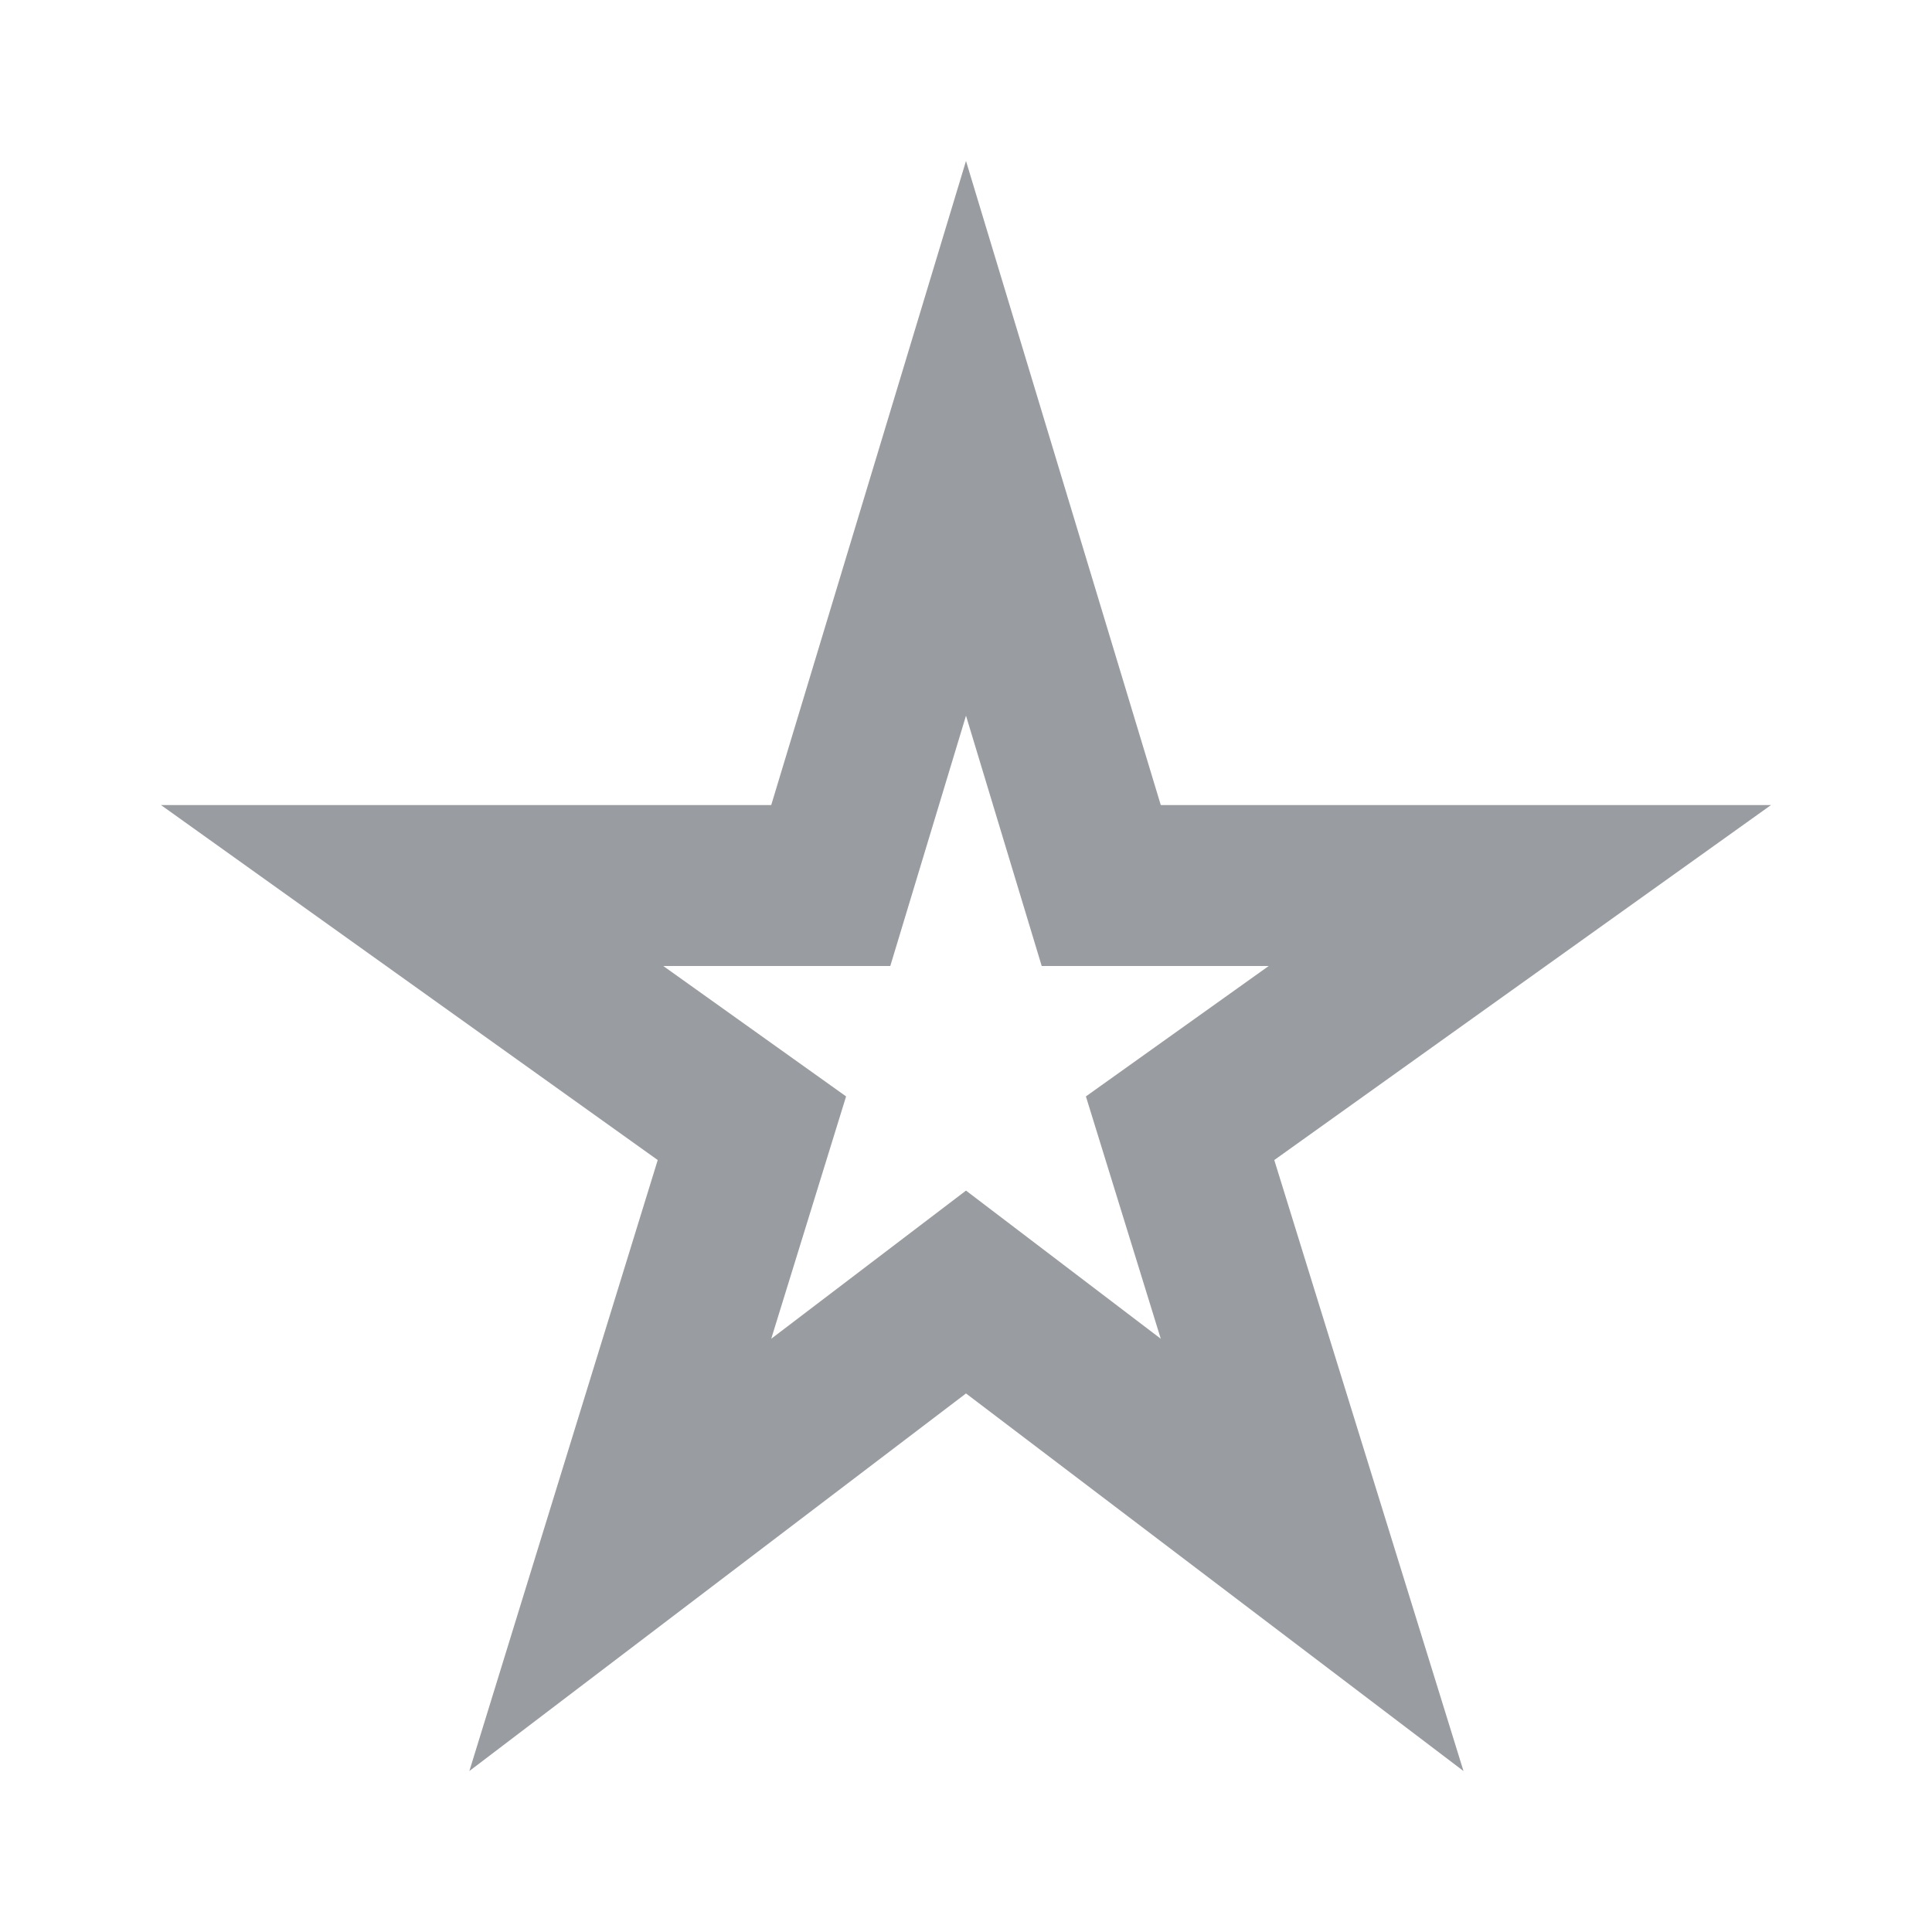
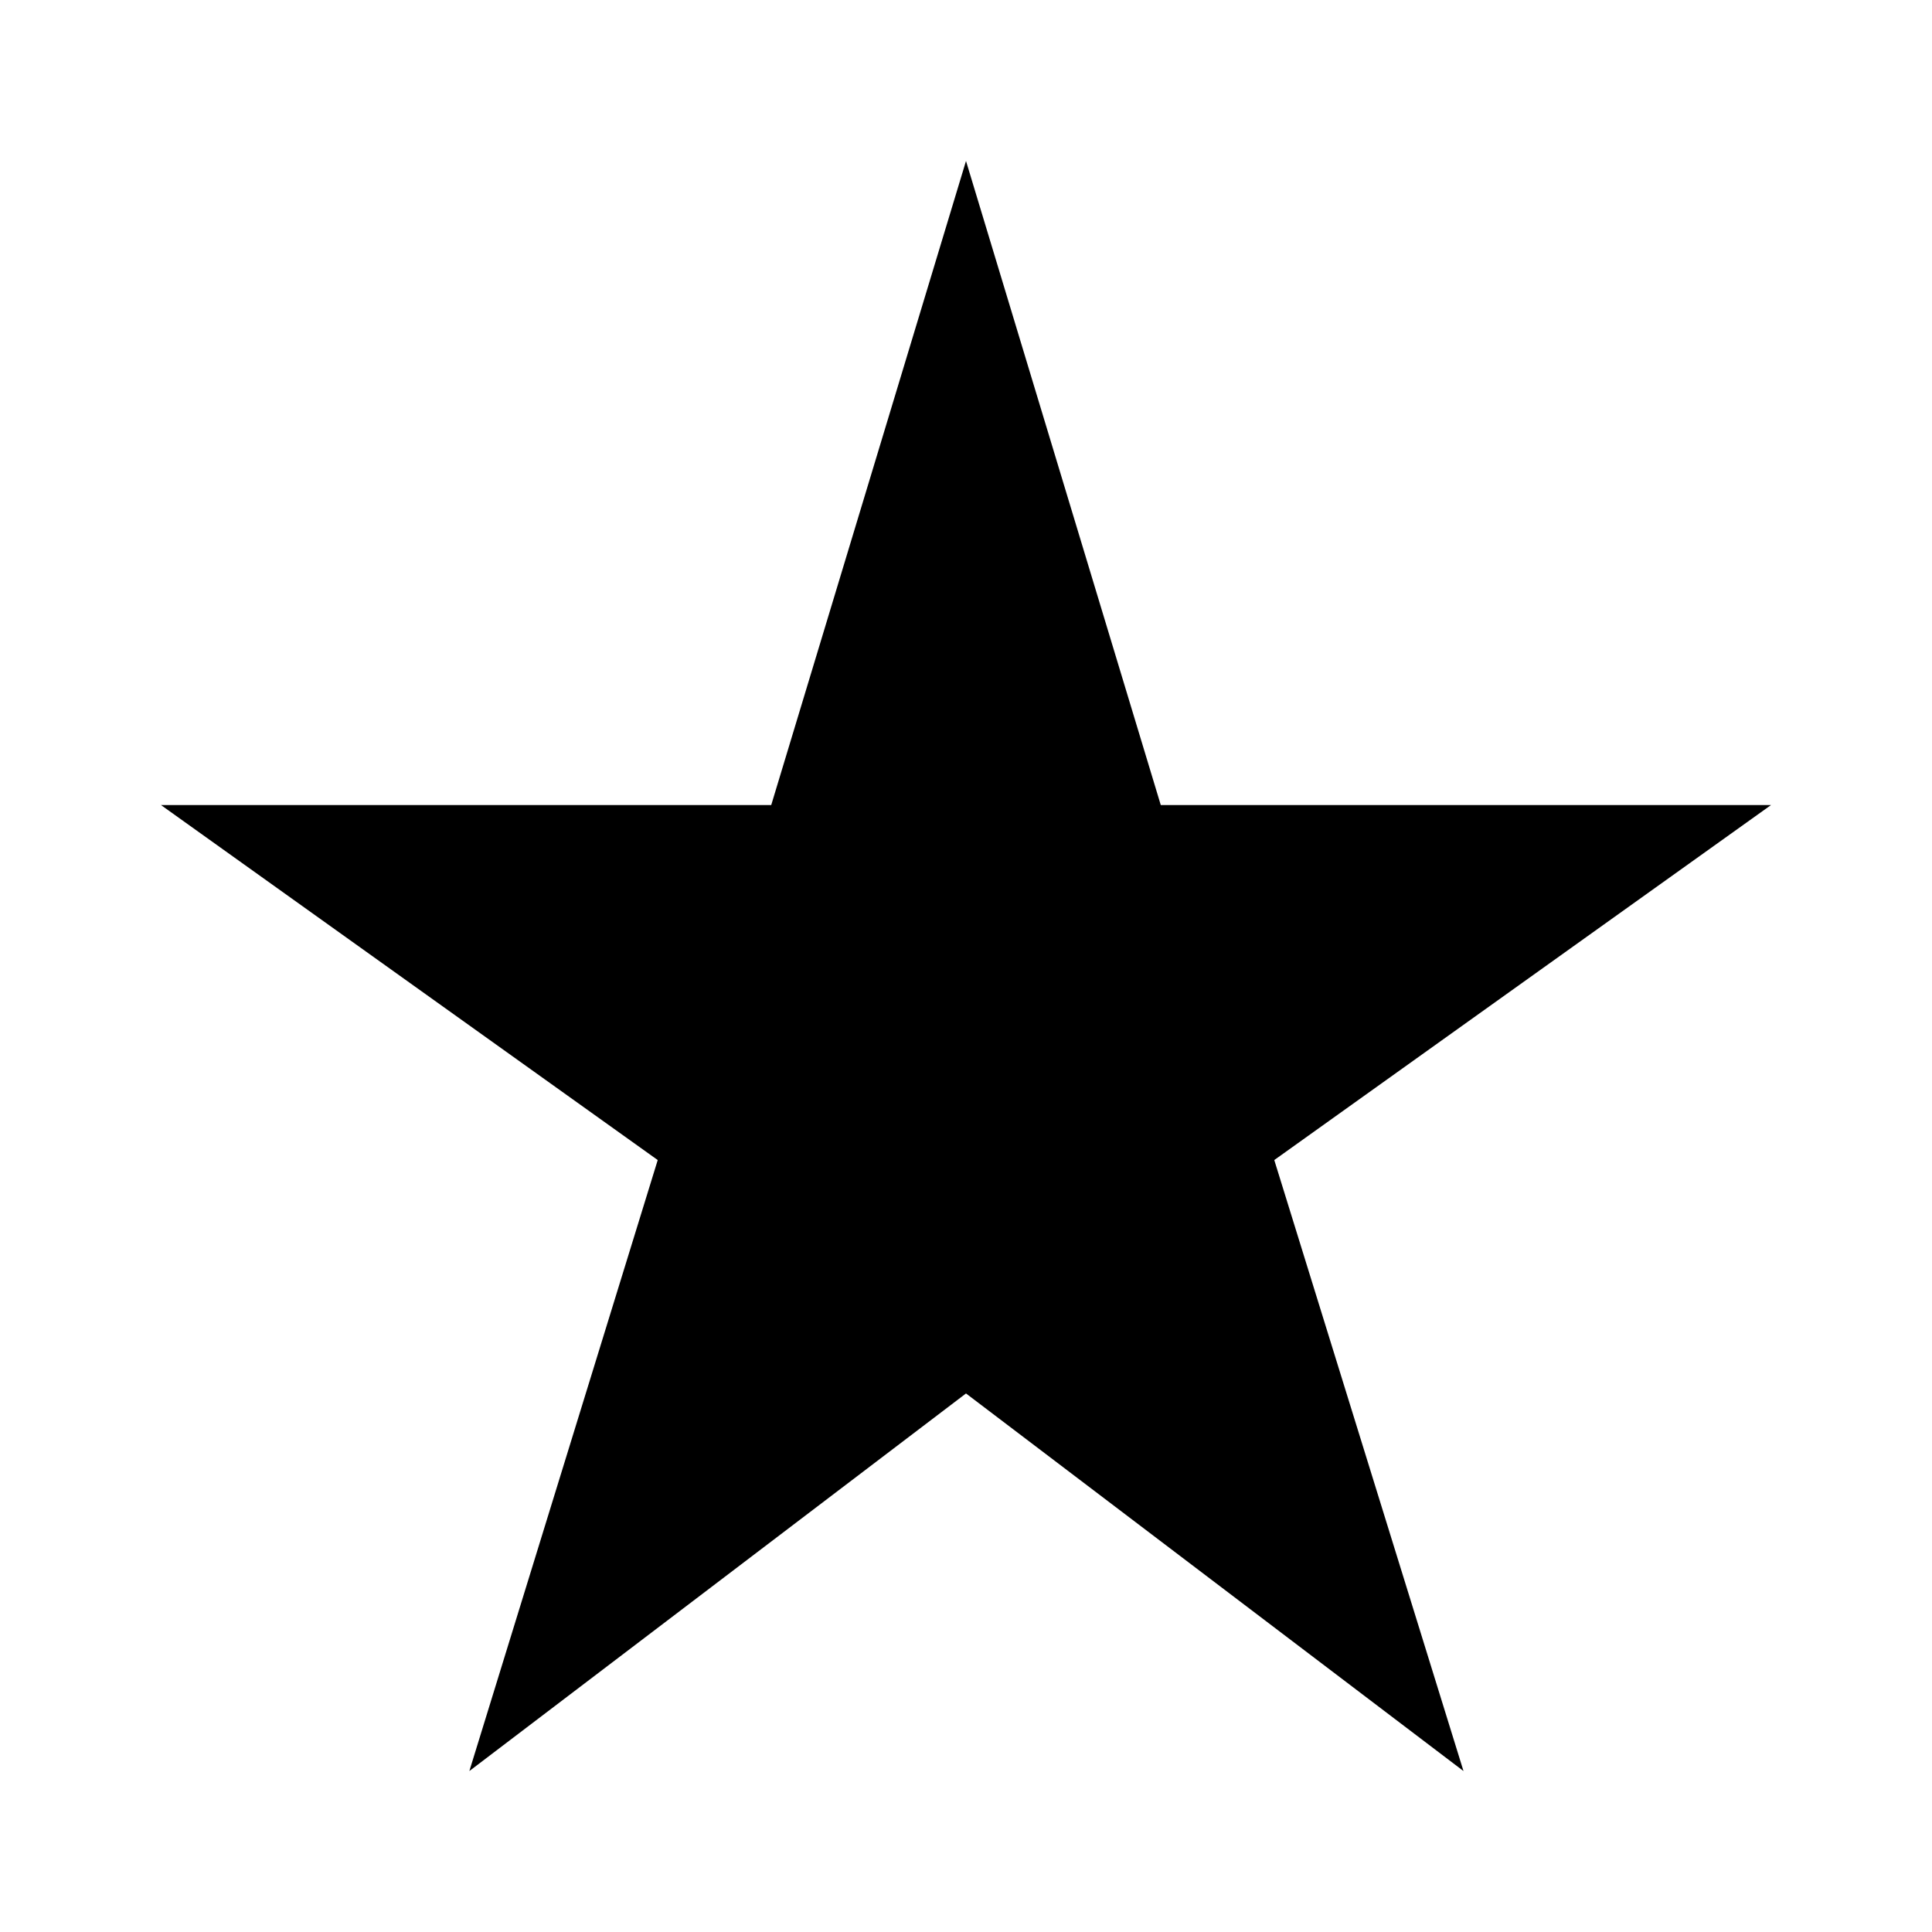
- <svg xmlns="http://www.w3.org/2000/svg" width="16" height="16" viewBox="0 0 16 16" fill="none">
+ <svg xmlns="http://www.w3.org/2000/svg" width="16" height="16" viewBox="0 0 16 16">
  <g id="v5/star_rate">
-     <path id="Vector" d="M8 5.927L8.627 8H10.507L8.993 9.08L9.613 11.087L8 9.86L6.387 11.087L7.007 9.08L5.493 8H7.373L8 5.927ZM8 1.333L6.387 6.667H1.333L5.447 9.607L3.887 14.667L8 11.54L12.12 14.667L10.553 9.607L14.667 6.667H9.613L8 1.333Z" fill="#999CA0" />
+     <path id="Vector" d="M8 1.333L6.387 6.667H1.333L5.447 9.607L3.887 14.667L8 11.54L12.12 14.667L10.553 9.607L14.667 6.667H9.613L8 1.333Z" />
  </g>
</svg>
